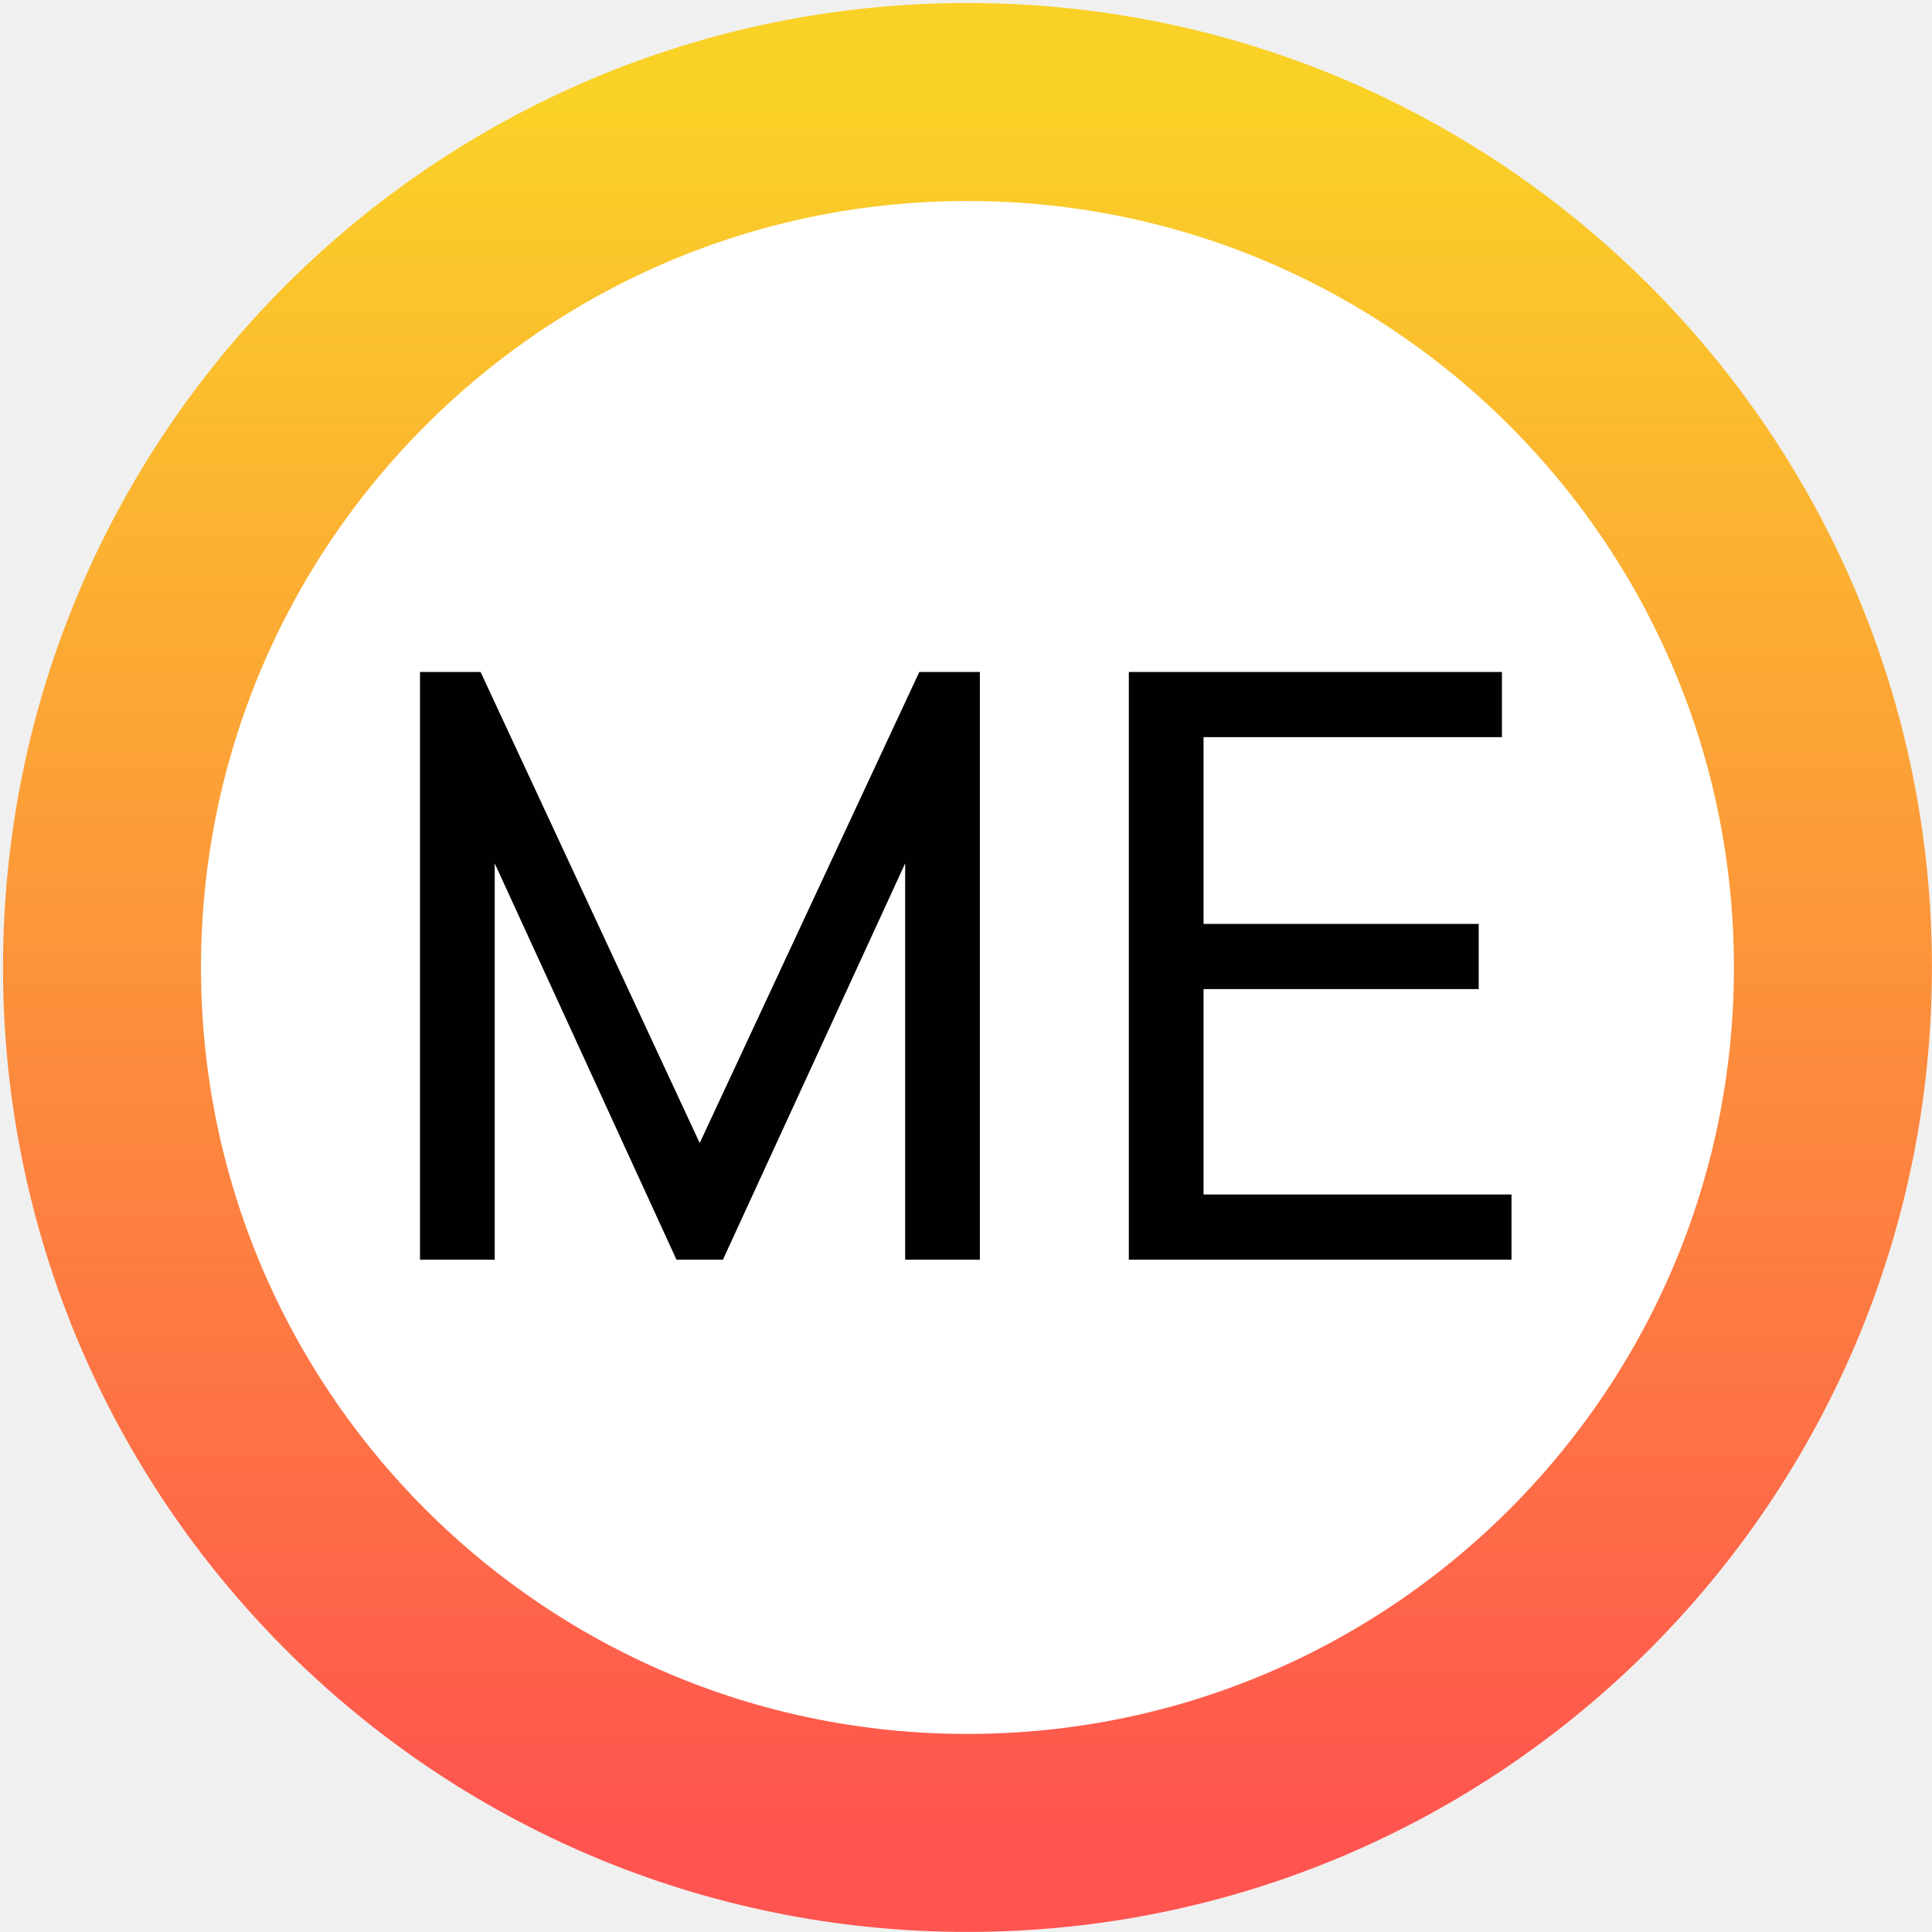
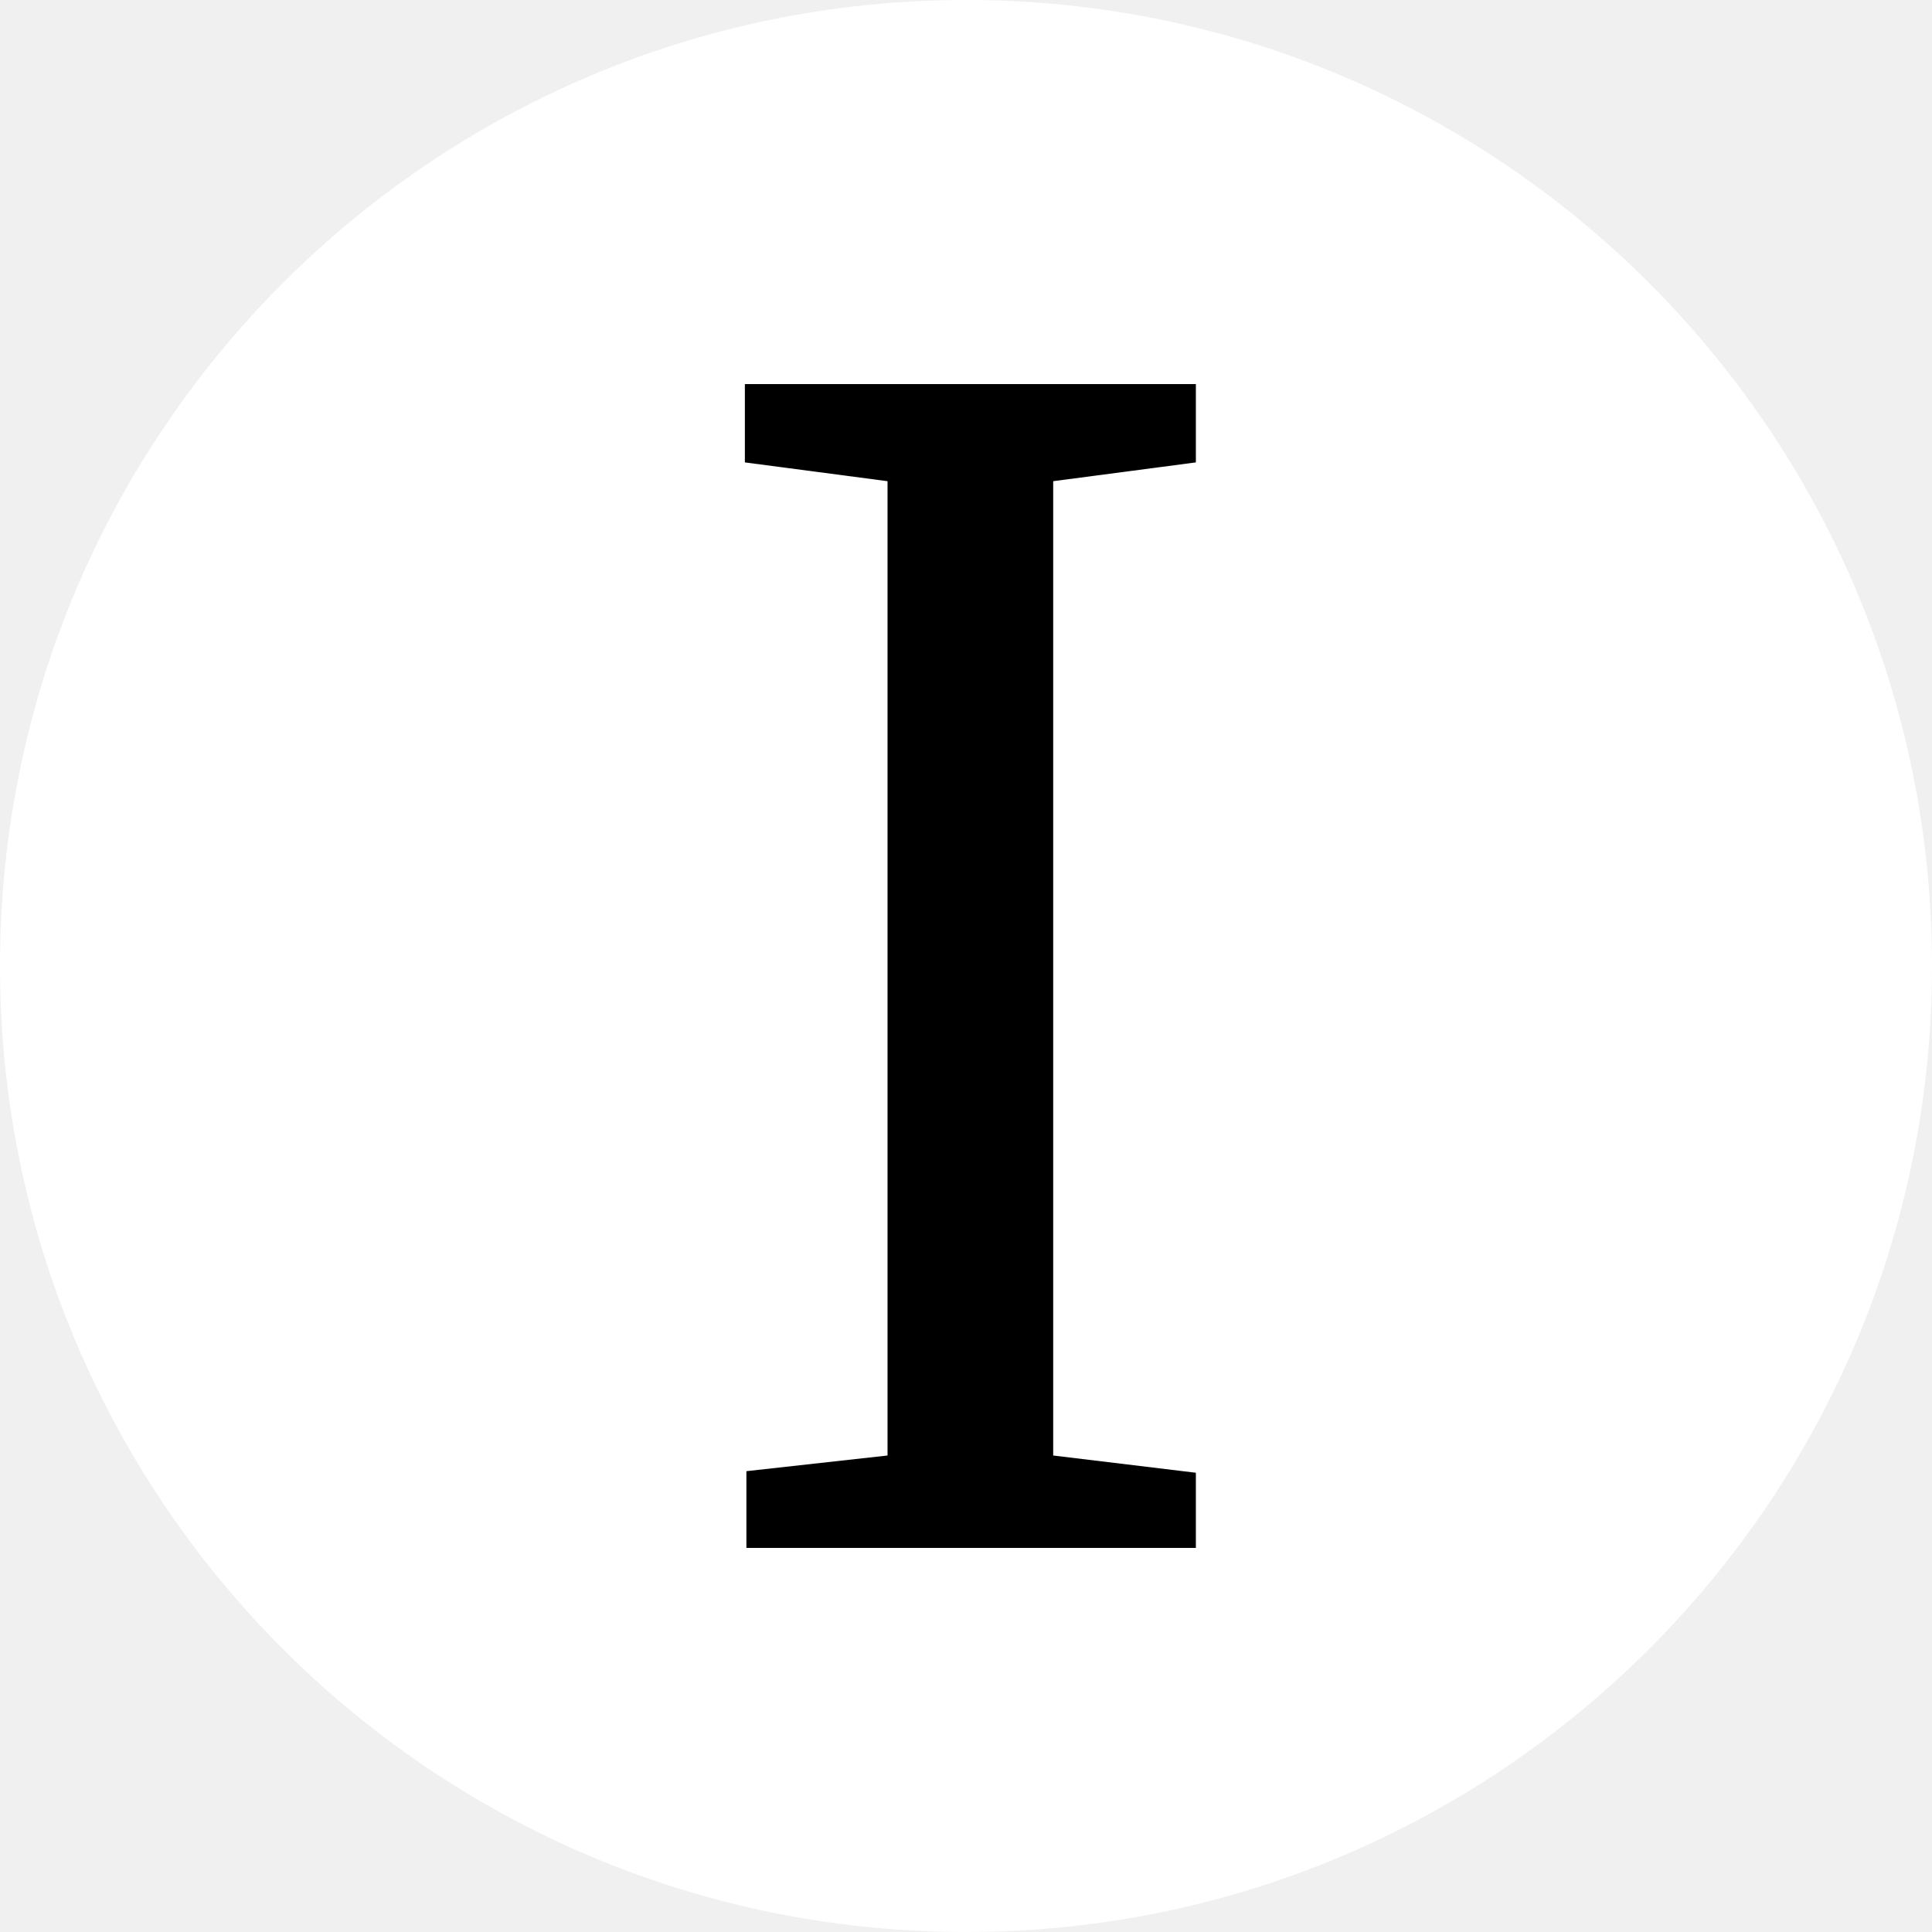
- <svg xmlns="http://www.w3.org/2000/svg" width="322" height="322" viewBox="0 0 322 322" fill="none">
-   <circle cx="160.5" cy="161.5" r="137.5" fill="white" />
-   <path fill-rule="evenodd" clip-rule="evenodd" d="M116.618 190.506L80.097 112H70V209.943H82.451V143.889L112.746 209.943H120.489L150.86 143.889V209.943H163.312V112H153.214L116.618 190.506ZM200.591 199.086V164.844H246.45V153.987H200.591V122.857H250.322V112H188.139V209.943H251.916V199.086H200.591Z" fill="#010101" />
-   <path d="M161.244 305.487C240.907 305.487 305.487 240.907 305.487 161.244C305.487 81.58 240.907 17 161.244 17C81.58 17 17 81.58 17 161.244C17 240.907 81.58 305.487 161.244 305.487Z" stroke="url(#paint0_linear_984_67)" stroke-width="33" />
-   <defs>
-     <linearGradient id="paint0_linear_984_67" x1="161.244" y1="17" x2="161.244" y2="305.487" gradientUnits="userSpaceOnUse">
-       <stop stop-color="#FAD126" stop-opacity="0.996" />
-       <stop offset="1" stop-color="#FF544F" />
-     </linearGradient>
-   </defs>
+ <svg xmlns="http://www.w3.org/2000/svg" width="166" height="166" viewBox="0 0 166 166" fill="none">
+   <circle cx="83" cy="83" r="83" fill="white" />
+   <path d="M76.258 41.344L64 39.73V33H102.75V39.73L90.492 41.344V125.059L102.75 126.54V133H64.132V126.405L76.258 125.059V41.344Z" fill="black" />
</svg>
